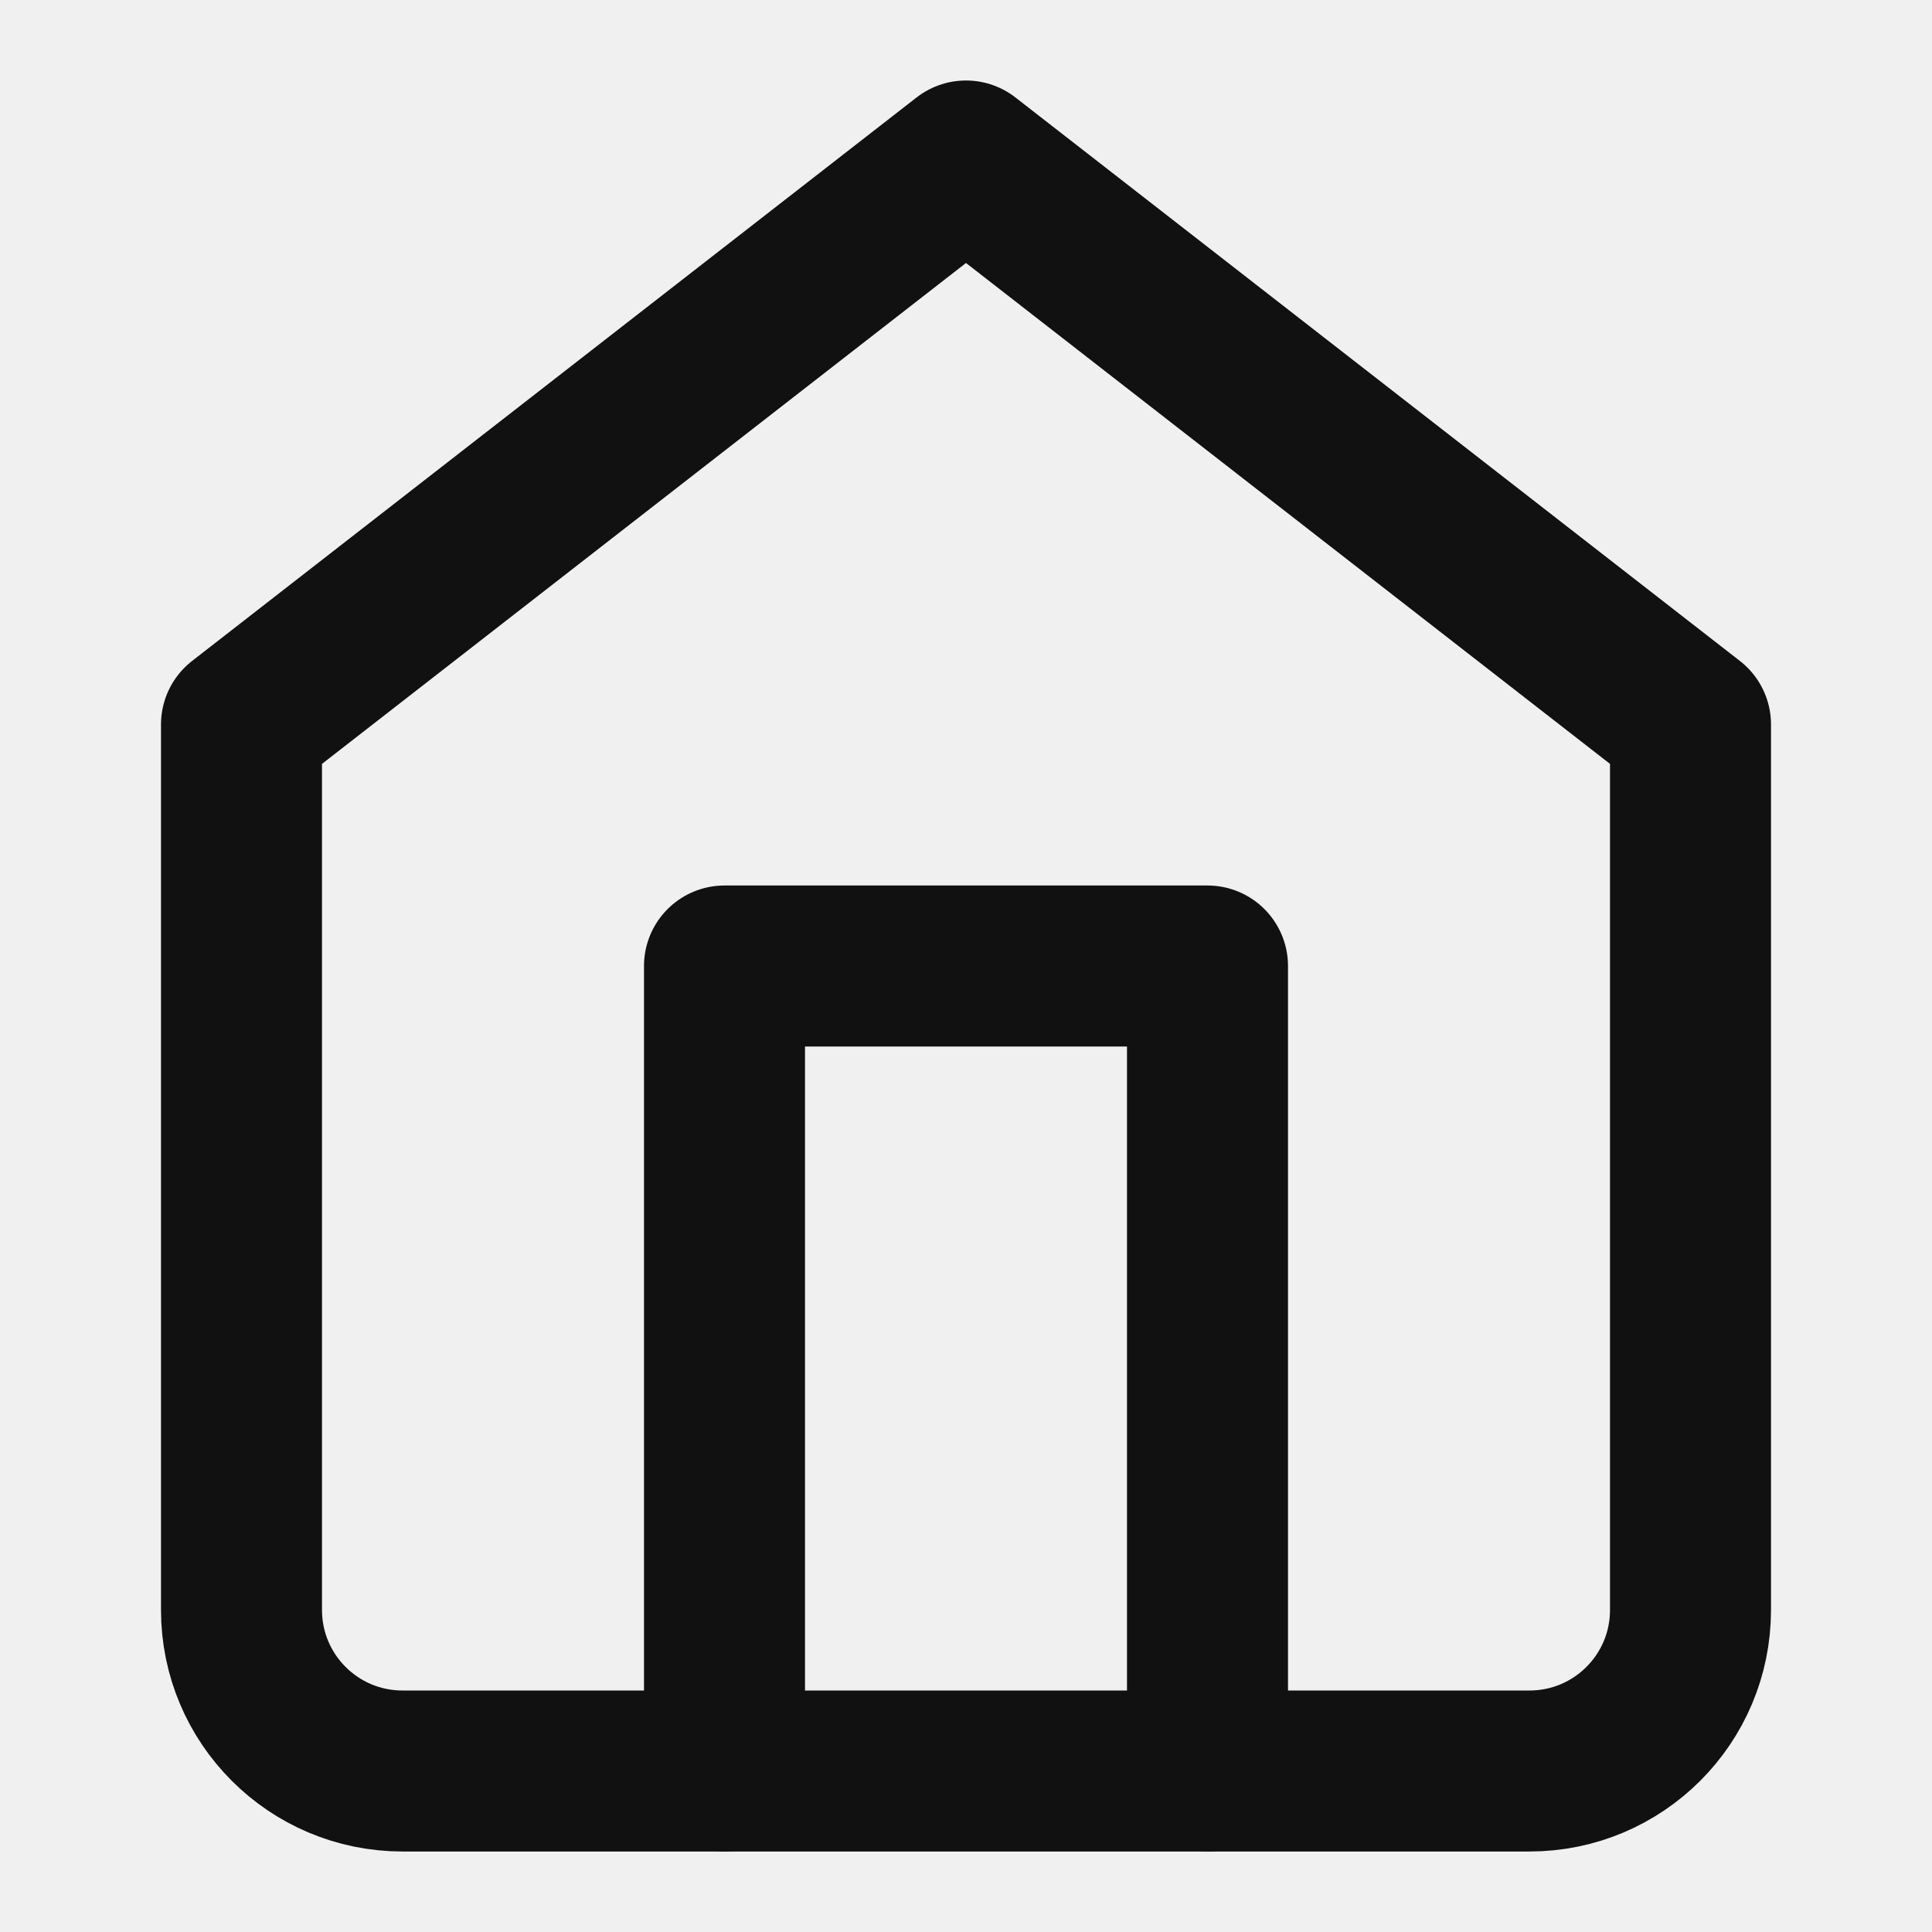
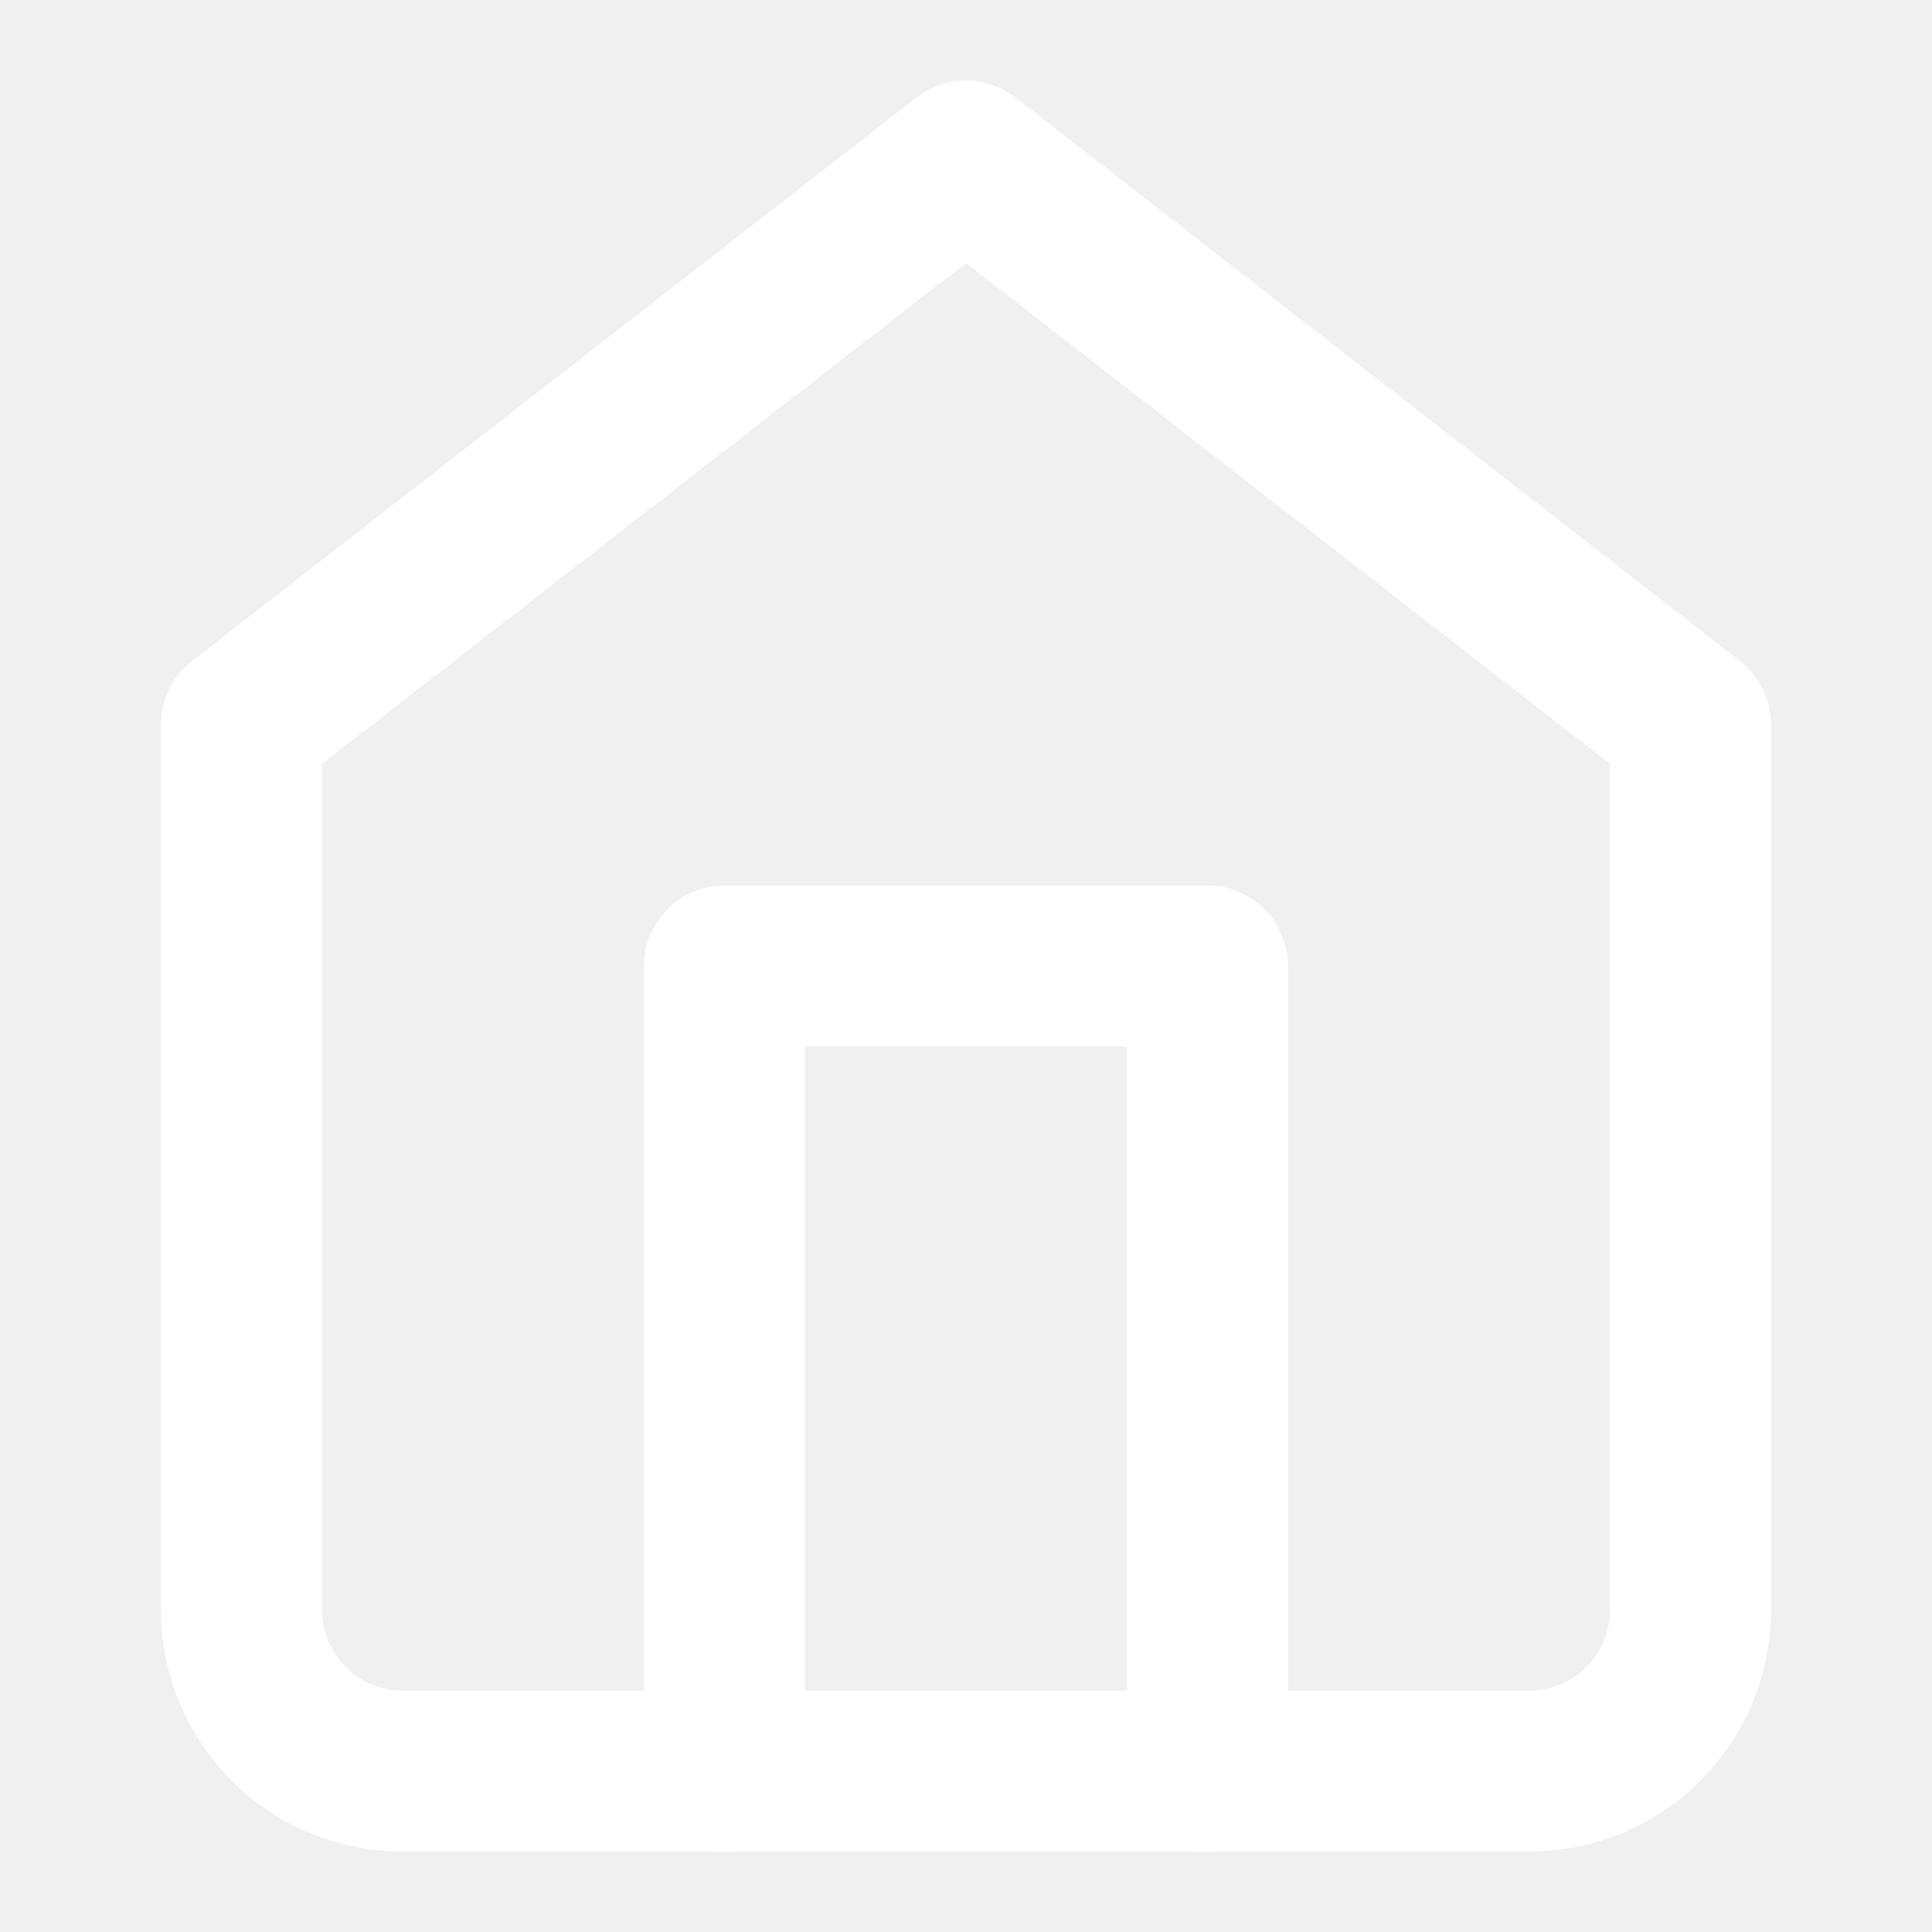
- <svg xmlns="http://www.w3.org/2000/svg" width="24" height="24" viewBox="0 0 24 24" fill="none" stroke="#111111" stroke-width="2" stroke-linecap="round" stroke-linejoin="round" class="feather feather-home">
+ <svg xmlns="http://www.w3.org/2000/svg" width="24" height="24" viewBox="0 0 24 24" fill="none" stroke="#fff" stroke-width="2" stroke-linecap="round" stroke-linejoin="round" class="feather feather-home">
  <path d="M3 9l9-7 9 7v11a2 2 0 0 1-2 2H5a2 2 0 0 1-2-2z" />
  <polyline points="9 22 9 12 15 12 15 22" />
</svg>
